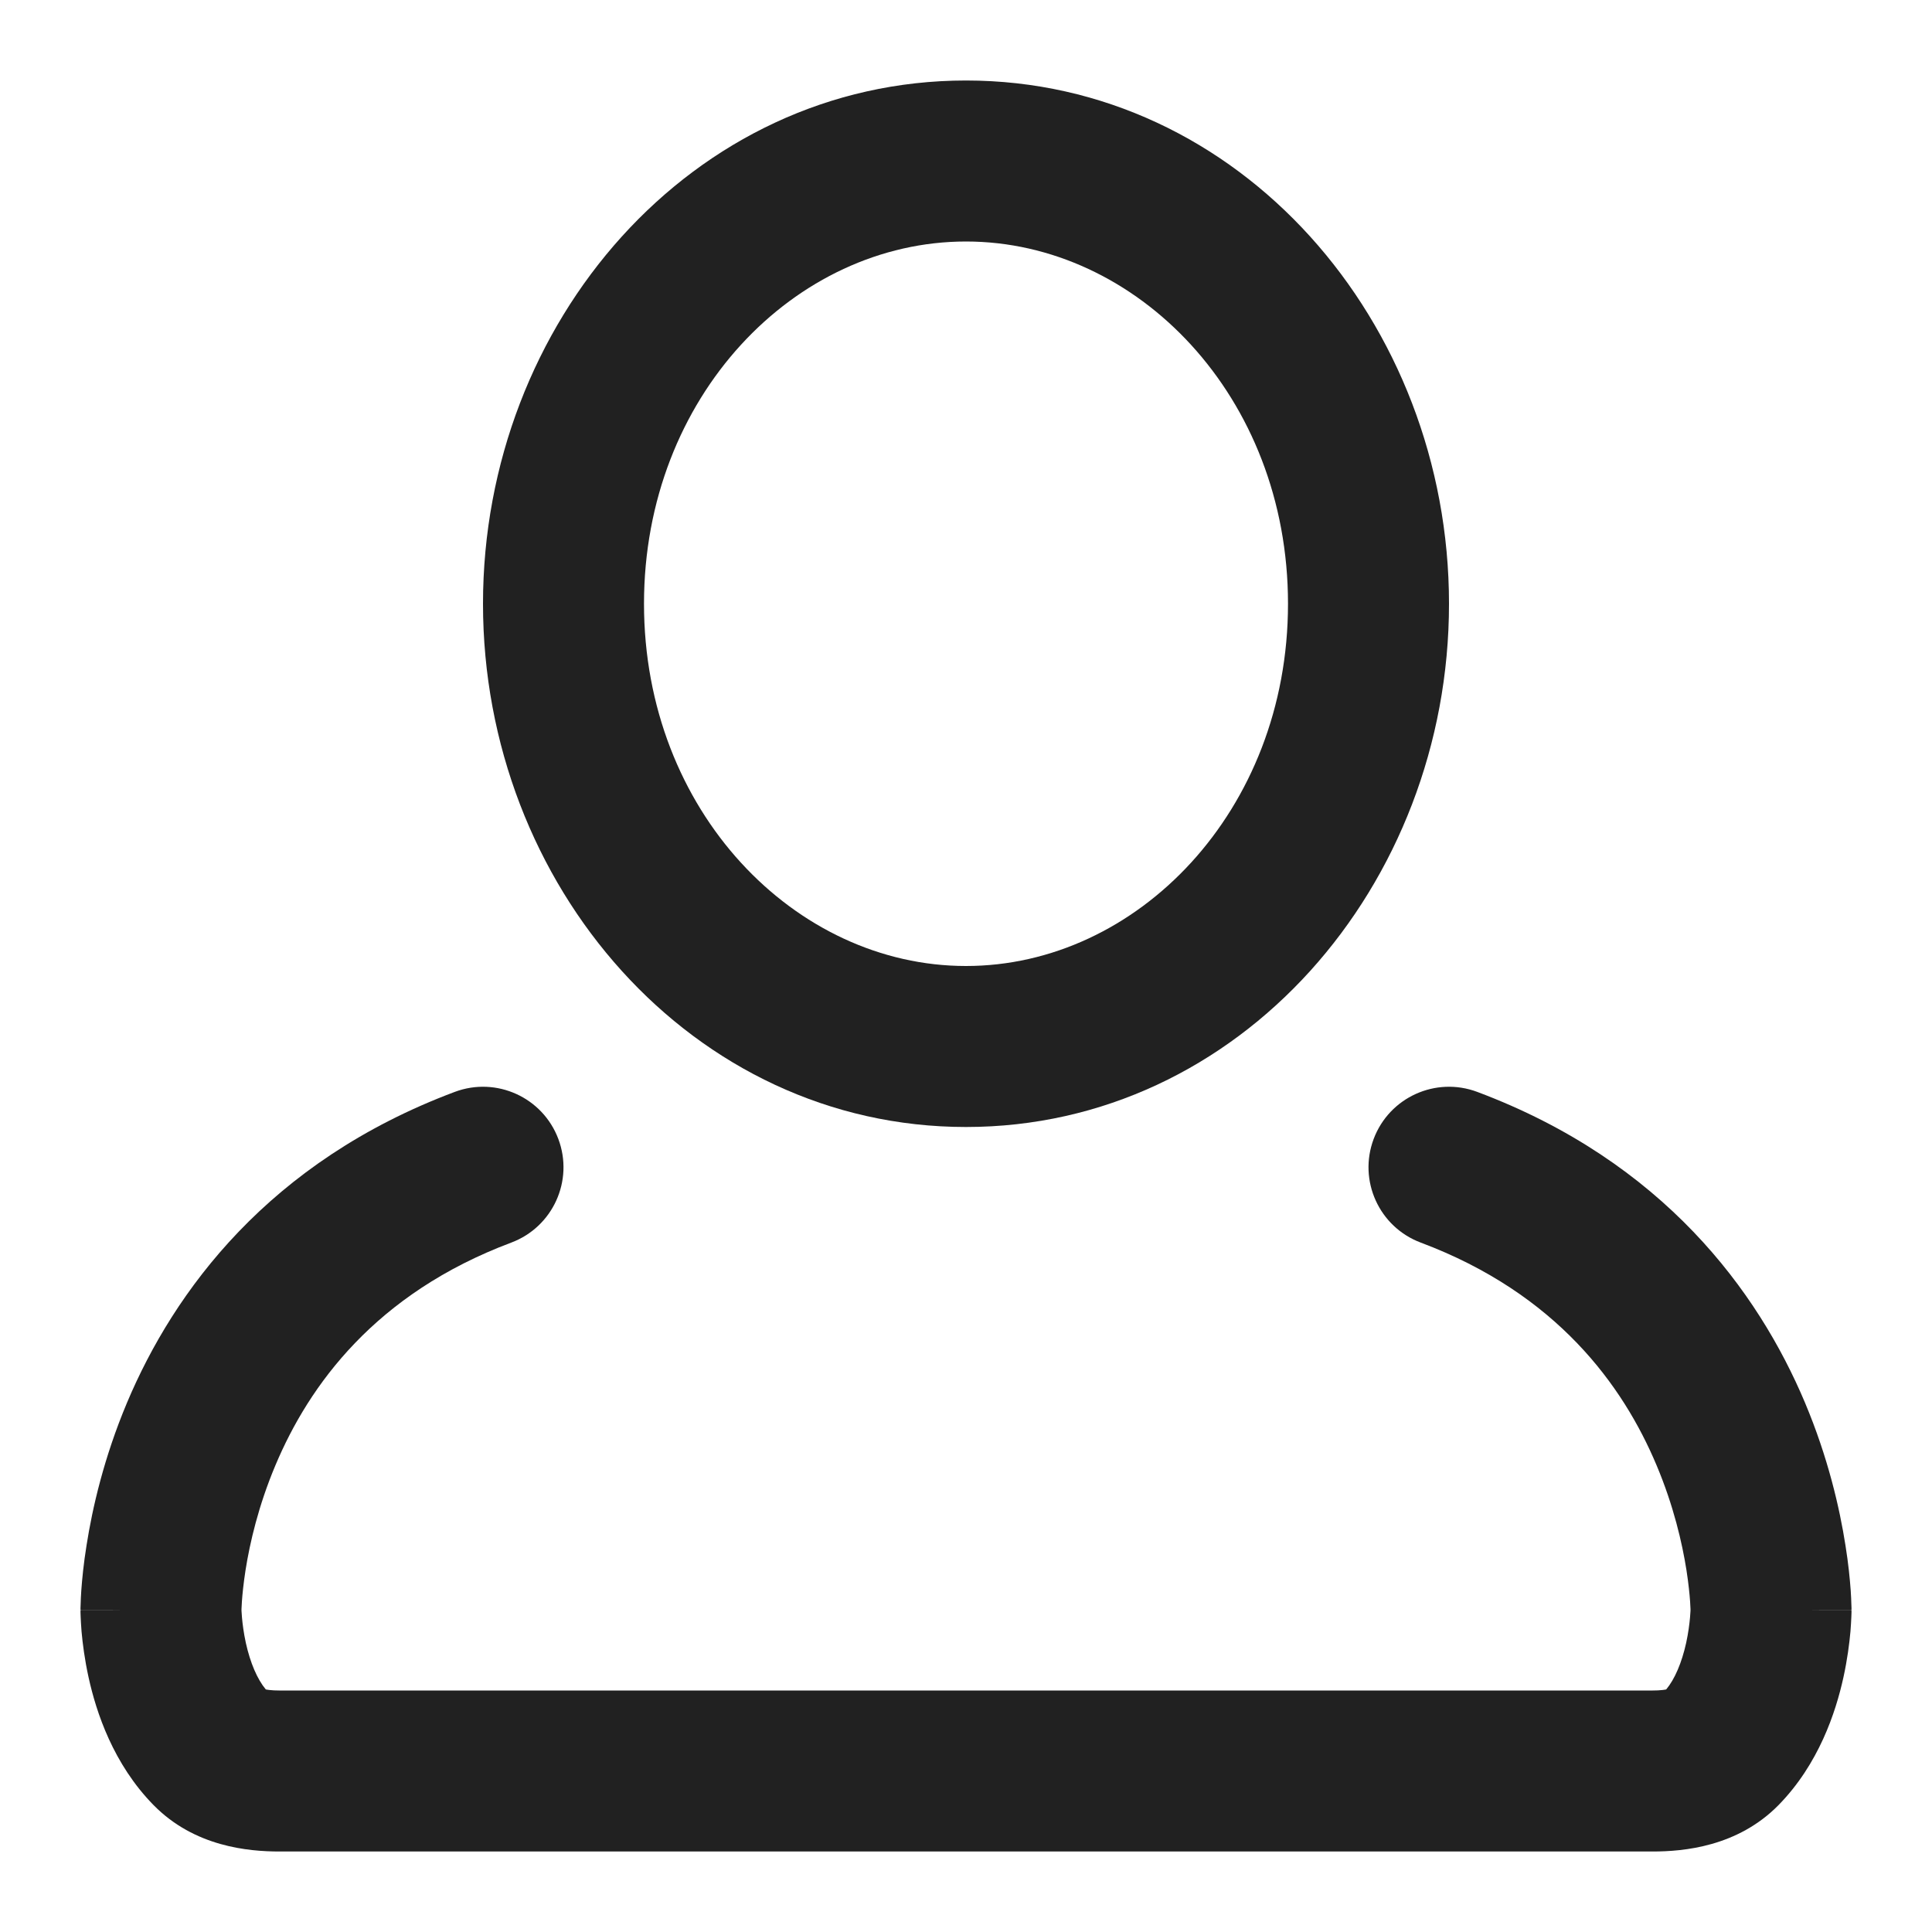
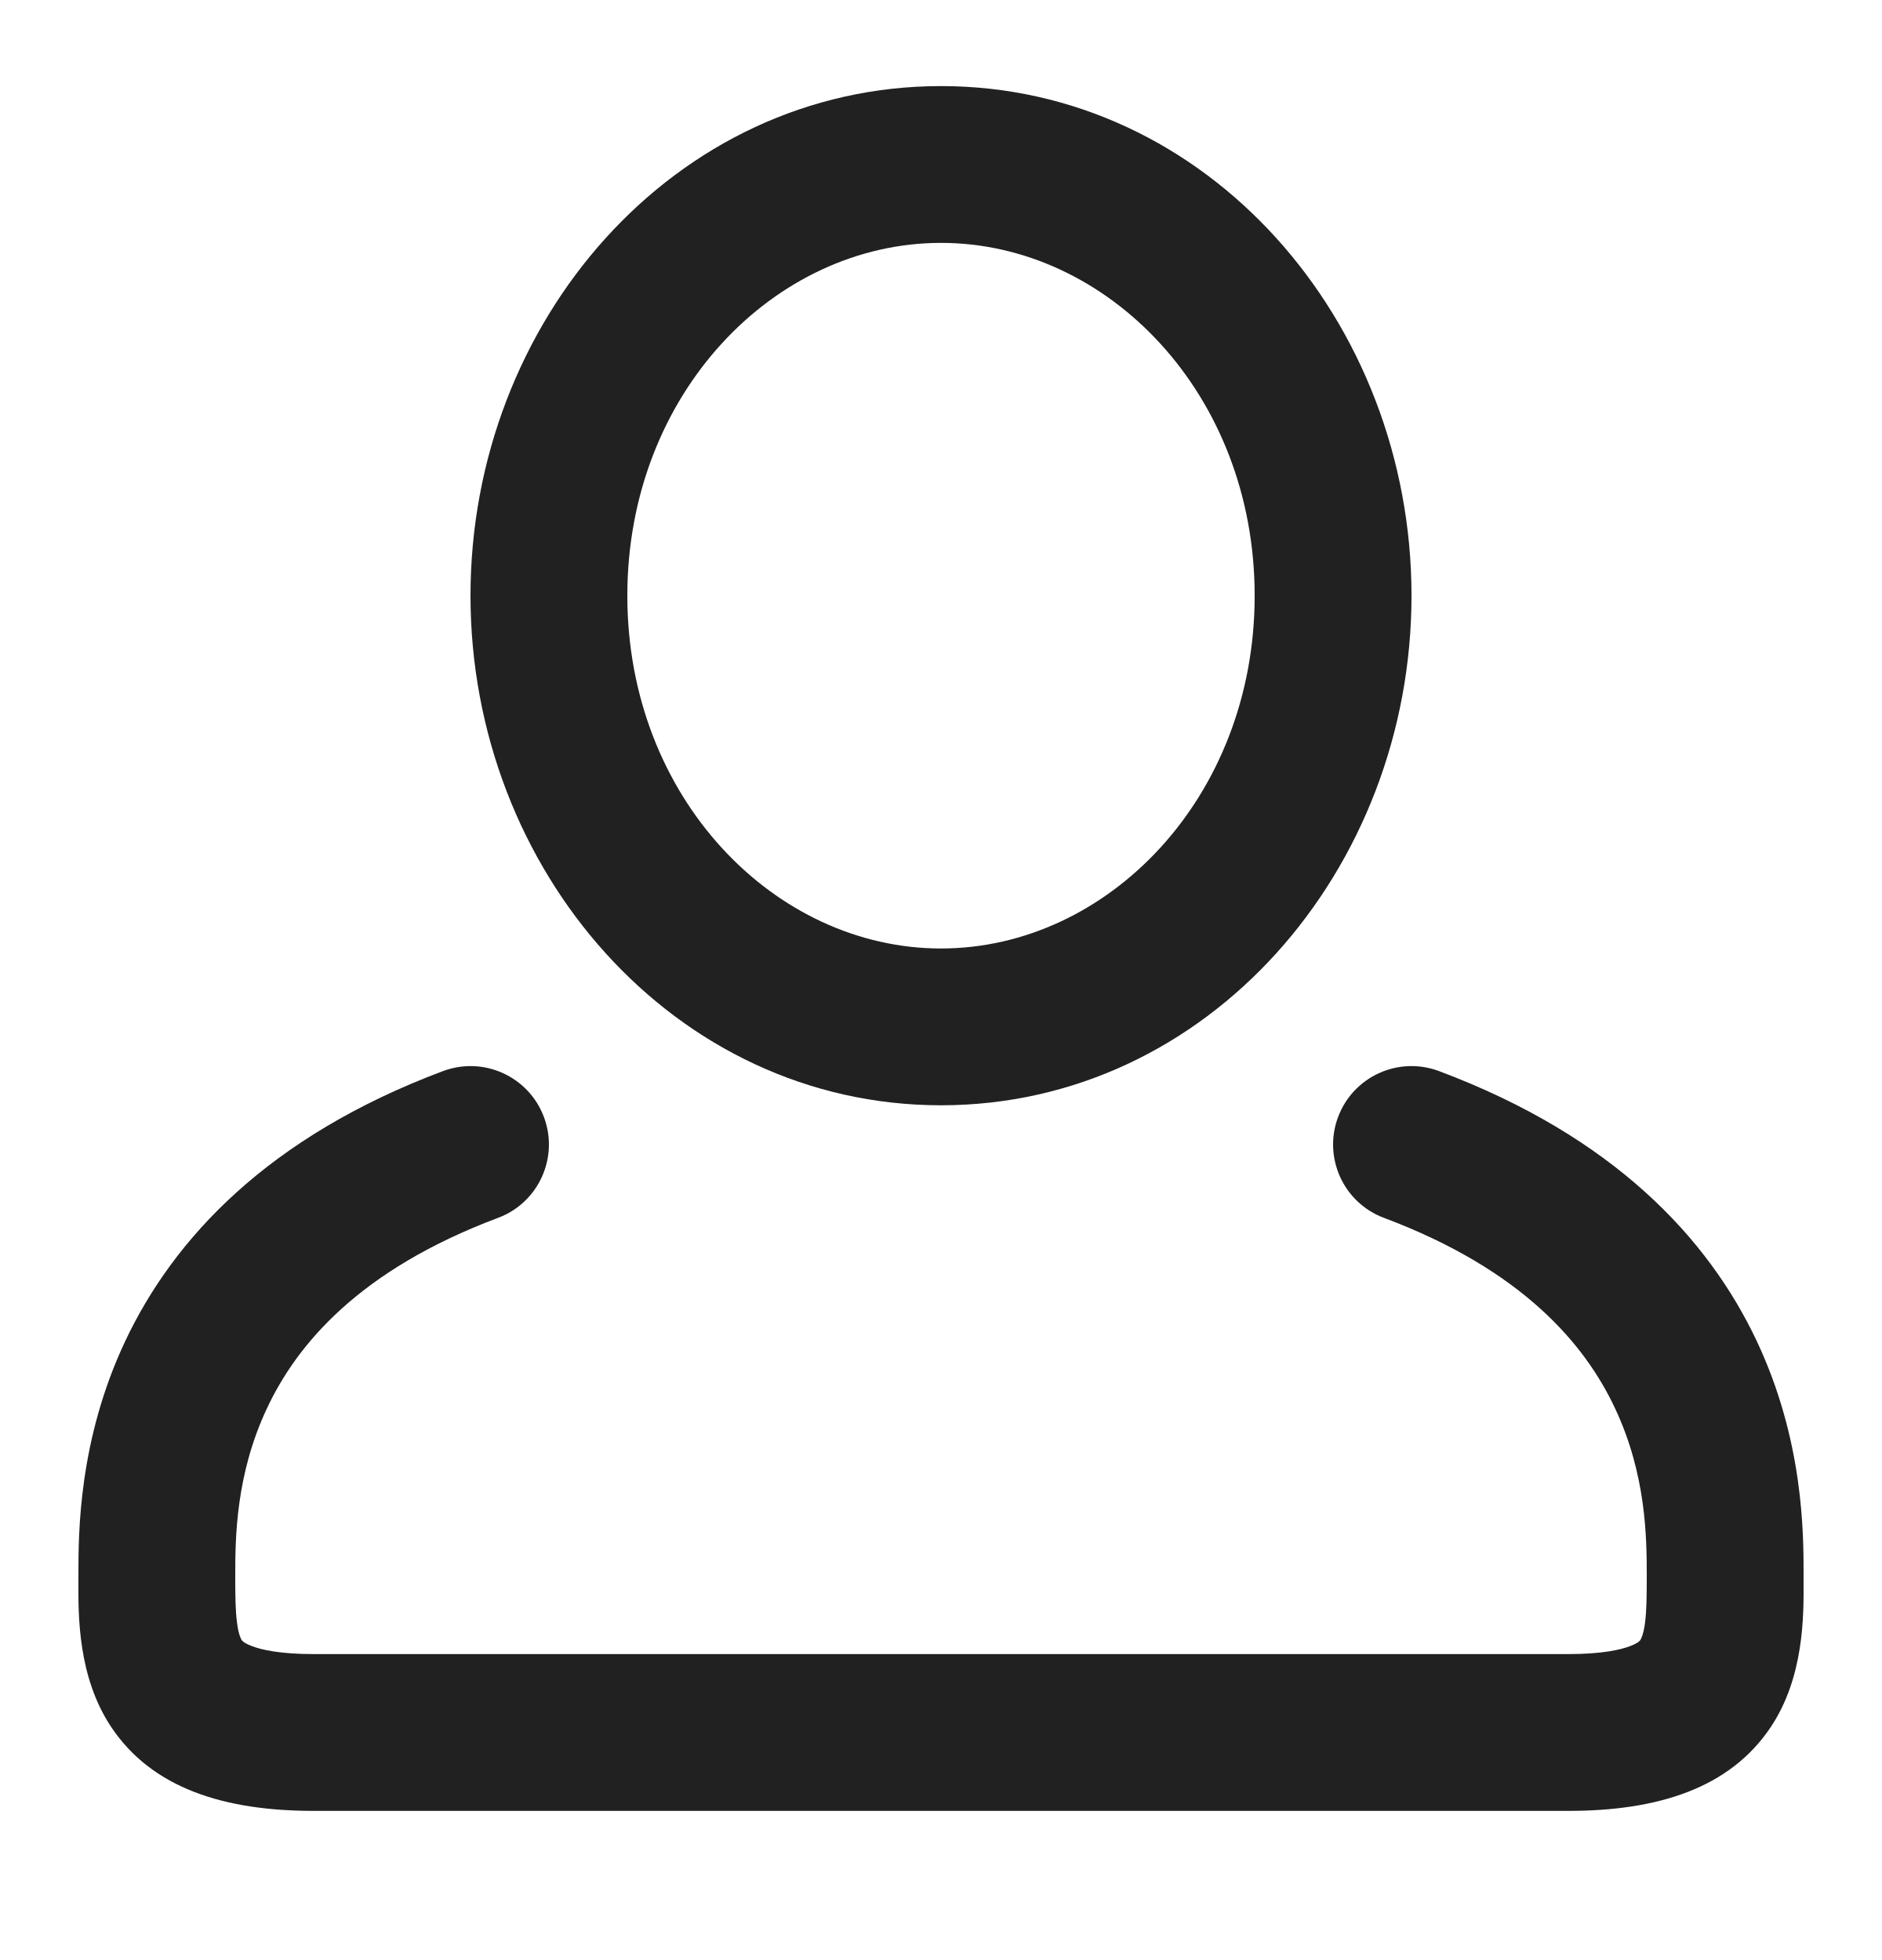
- <svg xmlns="http://www.w3.org/2000/svg" width="24" height="24" viewBox="0 0 24 24" fill="none">
-   <path d="M6.936 14.149C7.13 14.666 6.868 15.242 6.351 15.436C4.661 16.07 3.839 17.21 3.422 18.201C3.21 18.704 3.103 19.169 3.05 19.506C3.024 19.674 3.011 19.808 3.005 19.895C3.002 19.938 3.001 19.97 3 19.988L3 19.999L3 20.009C3.001 20.026 3.003 20.055 3.006 20.094C3.013 20.173 3.027 20.285 3.054 20.409C3.109 20.657 3.196 20.86 3.302 20.987C3.314 20.989 3.329 20.992 3.349 20.994C3.382 20.998 3.422 21 3.47 21H11.001H12.999H20.53C20.578 21 20.618 20.998 20.651 20.994C20.671 20.992 20.686 20.989 20.698 20.987C20.804 20.86 20.891 20.657 20.946 20.409C20.973 20.285 20.987 20.173 20.994 20.094C20.997 20.055 20.999 20.026 21 20.009L21 19.999L21 19.988C20.999 19.97 20.998 19.938 20.995 19.895C20.989 19.808 20.976 19.674 20.95 19.506C20.897 19.169 20.79 18.704 20.578 18.201C20.161 17.21 19.339 16.07 17.649 15.436C17.132 15.242 16.87 14.666 17.064 14.149C17.258 13.632 17.834 13.37 18.351 13.564C20.661 14.43 21.839 16.04 22.422 17.424C22.71 18.109 22.853 18.737 22.925 19.197C22.962 19.427 22.98 19.618 22.99 19.756C22.995 19.825 22.997 19.881 22.998 19.922C22.999 19.942 23 19.959 23 19.973L23 19.989L23 19.995L23 19.998L23 19.999C23 19.999 23 20 22 20C23 20 23 20.001 23 20.001L23 20.002L23 20.005L23 20.012L23 20.031C22.999 20.046 22.999 20.064 22.998 20.087C22.996 20.132 22.993 20.193 22.987 20.267C22.974 20.412 22.949 20.613 22.899 20.84C22.804 21.271 22.593 21.914 22.093 22.424C21.583 22.942 20.912 23 20.53 23H13H11H3.47C3.088 23 2.417 22.942 1.908 22.424C1.407 21.914 1.196 21.271 1.101 20.84C1.051 20.613 1.026 20.412 1.013 20.267C1.007 20.193 1.004 20.132 1.002 20.087C1.001 20.064 1.001 20.046 1 20.031L1 20.012L1 20.005L1 20.002L1 20.001C1 20.001 1 20 2 20C1 20 1 19.999 1 19.999V19.998L1 19.995L1 19.989L1 19.973C1 19.959 1.001 19.942 1.002 19.922C1.003 19.881 1.005 19.825 1.01 19.756C1.02 19.618 1.038 19.427 1.075 19.197C1.147 18.737 1.29 18.109 1.578 17.424C2.161 16.04 3.339 14.43 5.649 13.564C6.166 13.37 6.742 13.632 6.936 14.149Z" fill="#212121" />
-   <path fill-rule="evenodd" clip-rule="evenodd" d="M12 3C9.878 3 8 4.923 8 7.5C8 10.077 9.878 12 12 12C14.122 12 16 10.077 16 7.5C16 4.923 14.122 3 12 3ZM6 7.5C6 4.002 8.599 1 12 1C15.401 1 18 4.002 18 7.5C18 10.998 15.401 14 12 14C8.599 14 6 10.998 6 7.5Z" fill="#212121" />
+ <svg xmlns="http://www.w3.org/2000/svg" width="24" height="25" viewBox="0 0 24 25" fill="none">
+   <path fill-rule="evenodd" clip-rule="evenodd" d="M12 1.098C8.599 1.098 6 4.1 6 7.598C6 11.096 8.599 14.098 12 14.098C15.401 14.098 18 11.096 18 7.598C18 4.1 15.401 1.098 12 1.098ZM8 7.598C8 5.021 9.878 3.098 12 3.098C14.122 3.098 16 5.021 16 7.598C16 10.175 14.122 12.098 12 12.098C9.878 12.098 8 10.175 8 7.598Z" fill="#212121" />
+   <path d="M6.936 14.247C7.13 14.764 6.868 15.341 6.351 15.534C4.581 16.198 3.787 17.148 3.405 17.962C3.006 18.809 3 19.616 3 20.098C3 20.362 3.002 20.544 3.023 20.7C3.042 20.849 3.072 20.903 3.082 20.919C3.082 20.919 3.099 20.953 3.206 20.994C3.333 21.044 3.574 21.098 4 21.098H20C20.426 21.098 20.667 21.044 20.794 20.994C20.901 20.953 20.918 20.919 20.918 20.919C20.928 20.903 20.958 20.849 20.978 20.7C20.998 20.544 21 20.362 21 20.098C21 19.616 20.994 18.809 20.595 17.962C20.213 17.148 19.419 16.198 17.649 15.534C17.132 15.341 16.87 14.764 17.064 14.247C17.258 13.73 17.834 13.468 18.351 13.662C20.581 14.498 21.788 15.798 22.405 17.11C23 18.375 23 19.558 23 20.083L23 20.098L23 20.177C23.002 20.612 23.006 21.392 22.582 22.028C22.057 22.815 21.132 23.098 20 23.098H4C2.868 23.098 1.943 22.815 1.418 22.028C0.994 21.392 0.998 20.612 1 20.177L1 20.098L1 20.083C1 19.558 1 18.375 1.595 17.11C2.213 15.798 3.419 14.498 5.649 13.662C6.166 13.468 6.742 13.73 6.936 14.247Z" fill="#212121" />
</svg>
